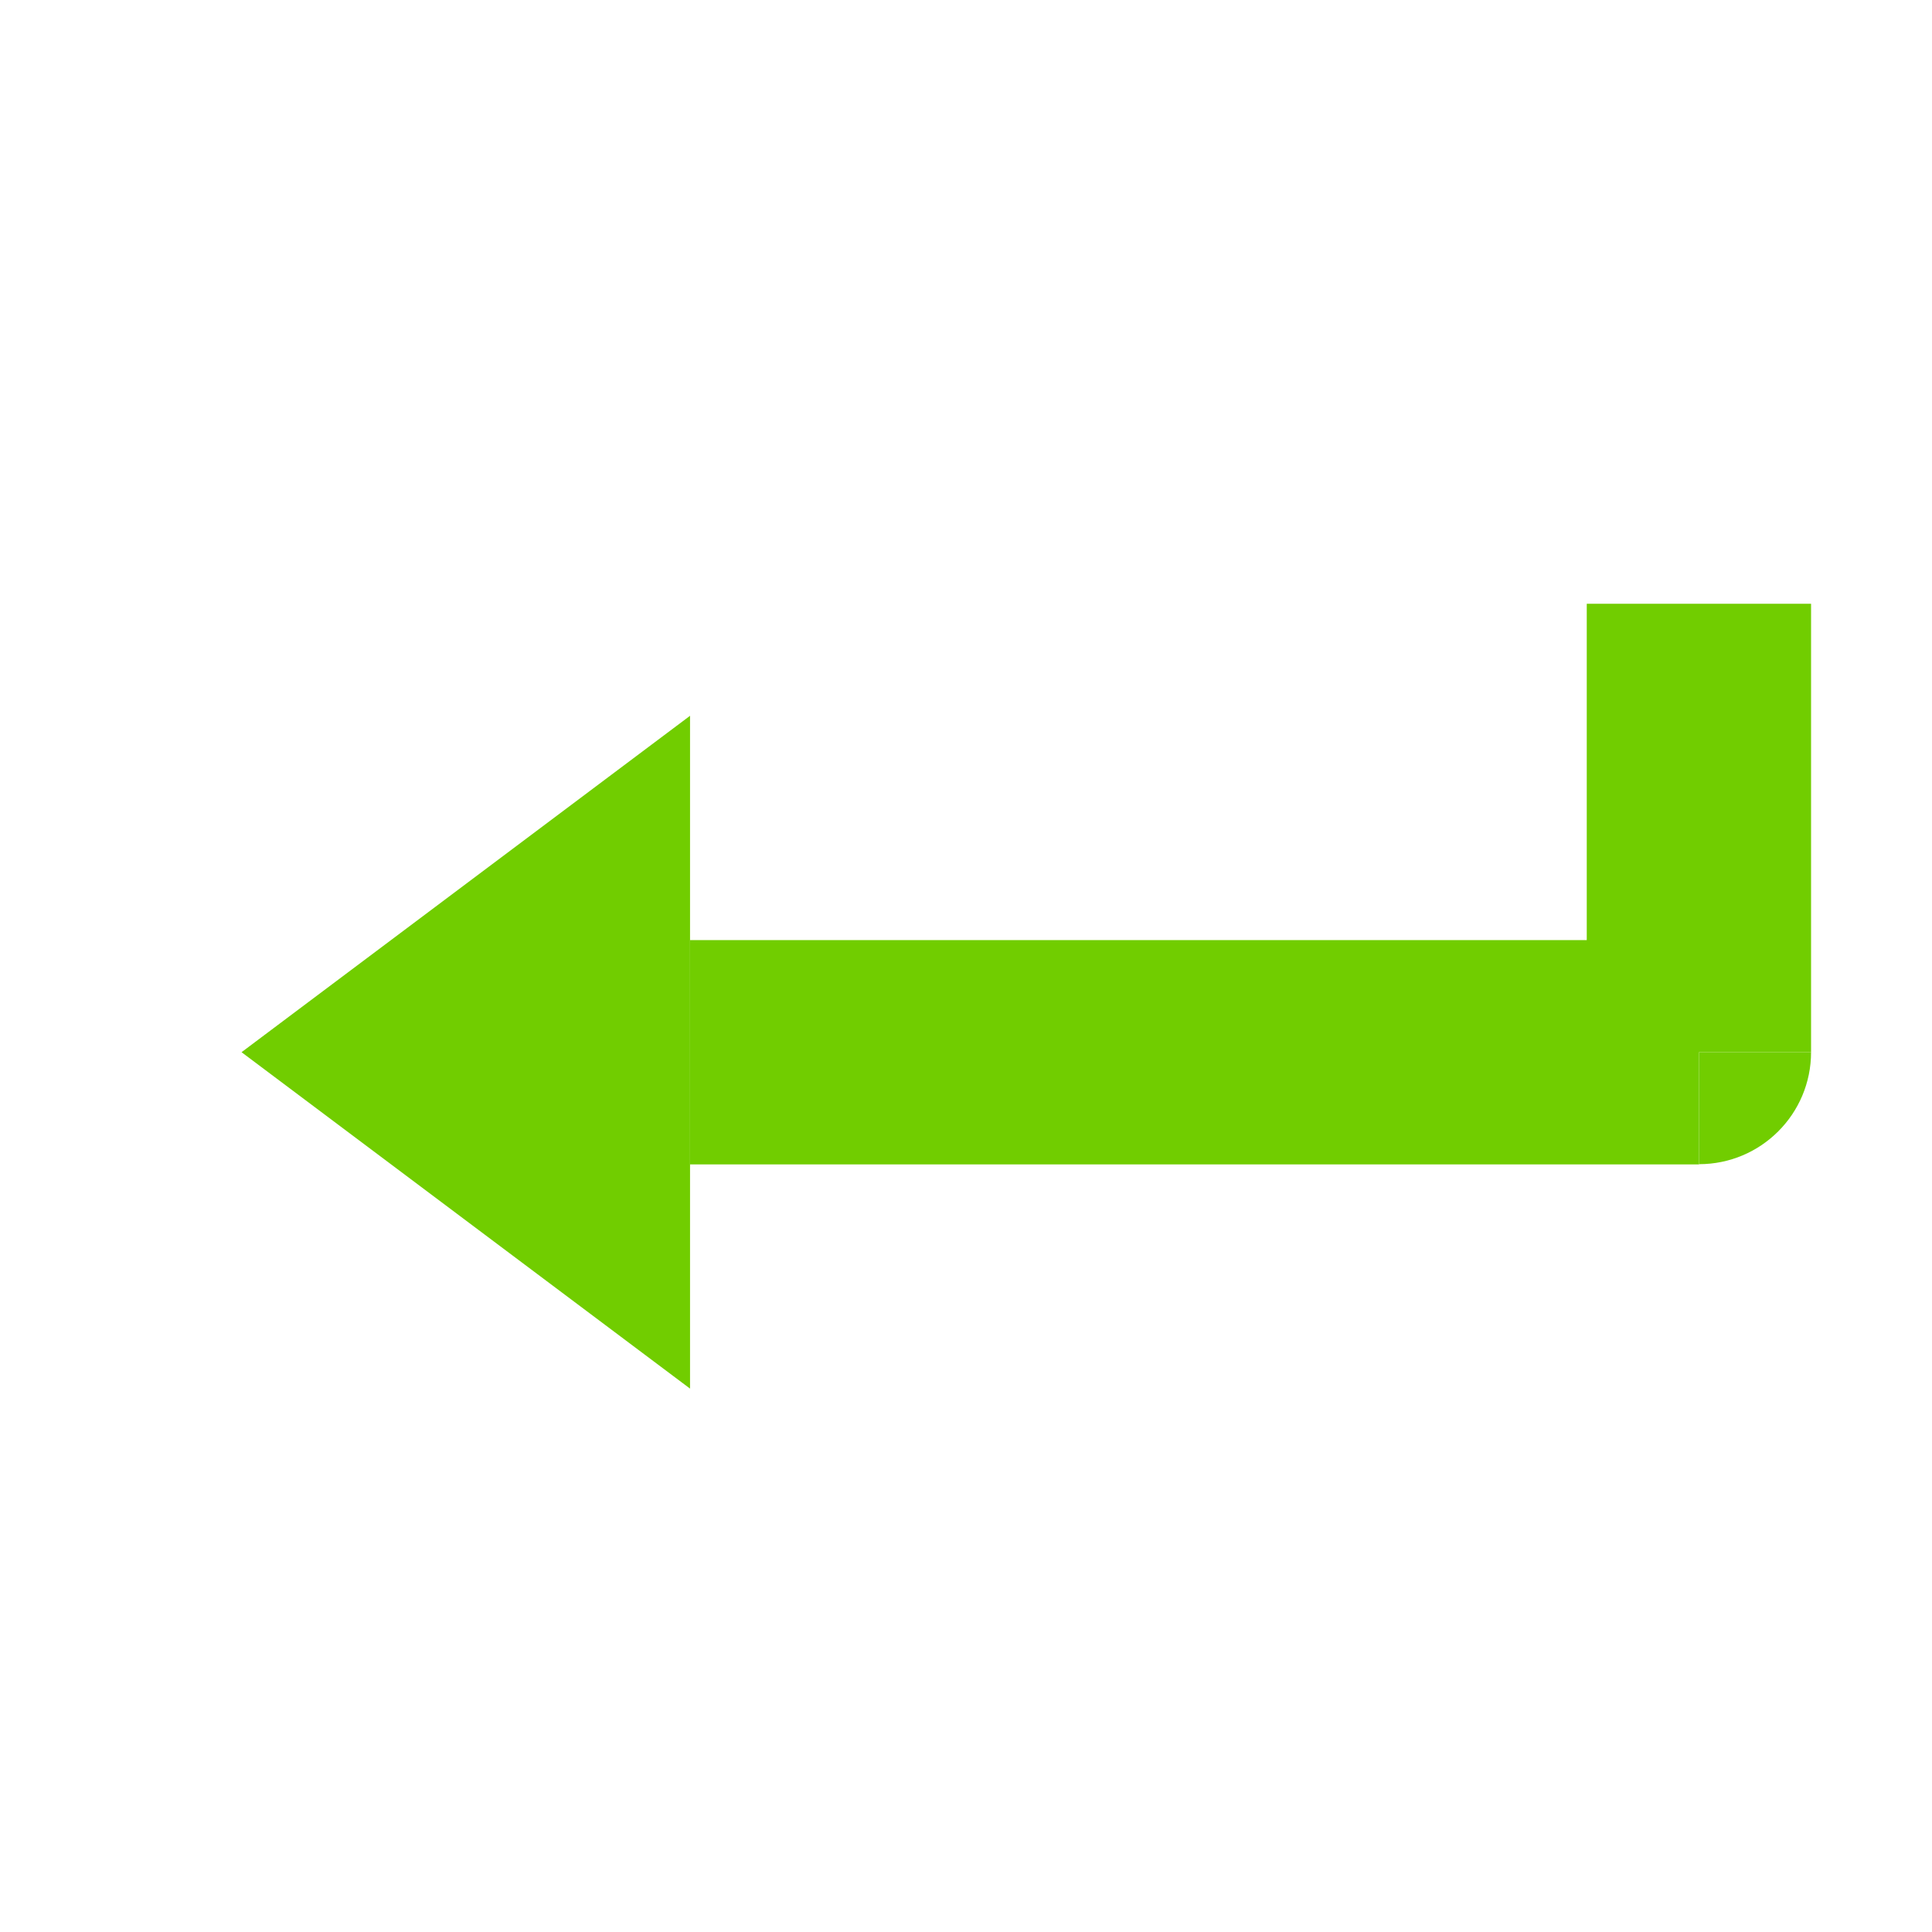
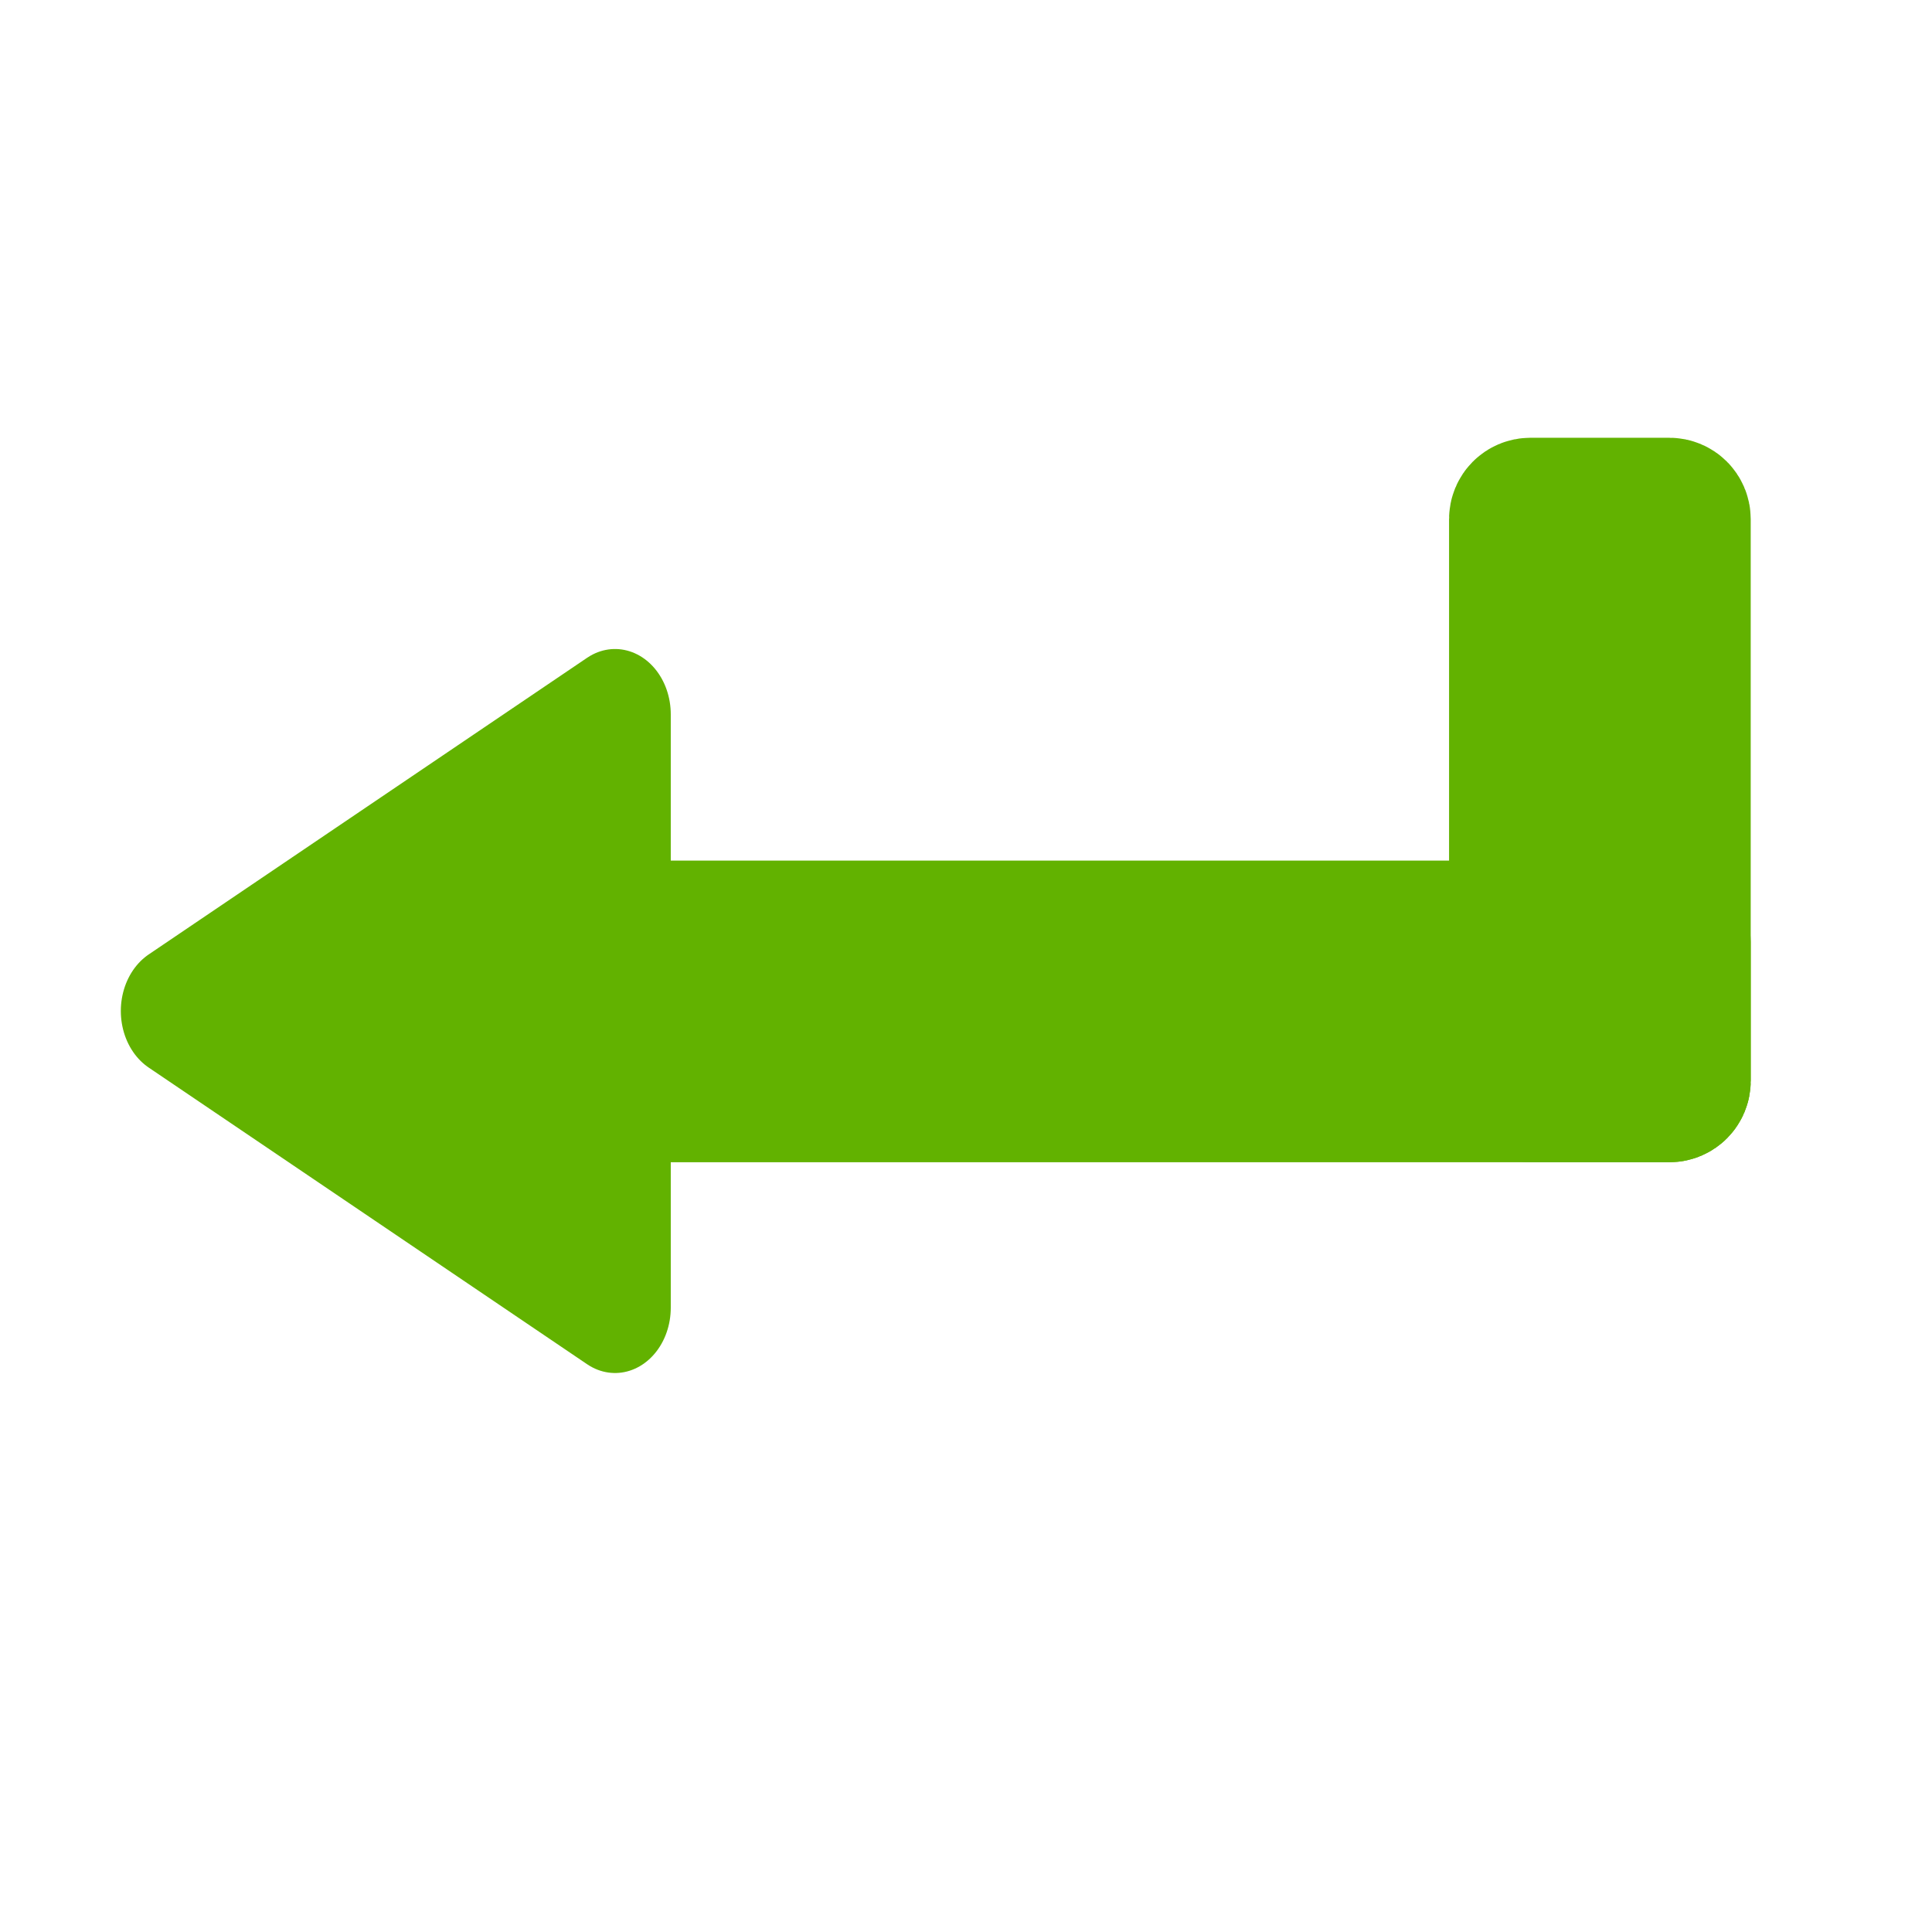
<svg xmlns="http://www.w3.org/2000/svg" width="32" height="32" viewBox="0 0 8.467 8.467" version="1.1" id="svg1">
  <defs id="defs1" />
  <g id="layer1">
-     <rect style="fill:#71cd00;fill-opacity:1;stroke:none;stroke-width:1.323" id="rect1" width="4.422" height="0.983" x="-7.446" y="4.12" transform="scale(-1,1)" />
-     <path style="fill:#71cd00;fill-opacity:1;stroke:none;stroke-width:1.32;stroke-dasharray:none;stroke-opacity:1" id="path1" d="m 2.258,3.398 0,-1.708 0,-1.708 1.479,0.854 1.479,0.854 -1.479,0.854 z" transform="matrix(-0.6644835,0,0,0.8631894,4.524507,3.152473)" />
-     <rect style="fill:#71cd00;fill-opacity:1;stroke:none;stroke-width:0.827;stroke-dasharray:none;stroke-opacity:1" id="rect2" width="0.983" height="1.965" x="-7.937" y="2.646" transform="scale(-1,1)" />
-     <path style="fill:#71cd00;stroke-width:1" id="path2" d="m 7.937,4.611 a 0.491,0.491 0 0 1 -0.491,0.491 v -0.491 z" />
+     <rect style="fill:none;fill-opacity:1;stroke:#62b200;stroke-width:0.661;stroke-linecap:round;stroke-linejoin:round;stroke-dasharray:none;stroke-opacity:1" id="rect3" width="0.661" height="2.514" x="-7.342" y="-4.763" ry="0.026" rx="0.026" transform="scale(-1)" />
+     <path style="fill:#62b200;fill-opacity:1;stroke:#62b200;stroke-width:0.752;stroke-linecap:square;stroke-linejoin:round;stroke-dasharray:none;stroke-opacity:1" id="path2" d="m 2.258,3.398 0,-1.708 0,-1.708 1.479,0.854 1.479,0.854 -1.479,0.854 z" transform="matrix(-0.6496247,0,0,-0.7612612,4.162222,5.717278)" />
+     <rect style="fill:none;fill-opacity:1;stroke:#62b200;stroke-width:0.661;stroke-linecap:round;stroke-linejoin:round;stroke-dasharray:none;stroke-opacity:1" id="rect2" width="5.159" height="0.661" x="-7.342" y="-4.763" ry="0.026" rx="0.026" transform="scale(-1)" />
  </g>
</svg>
